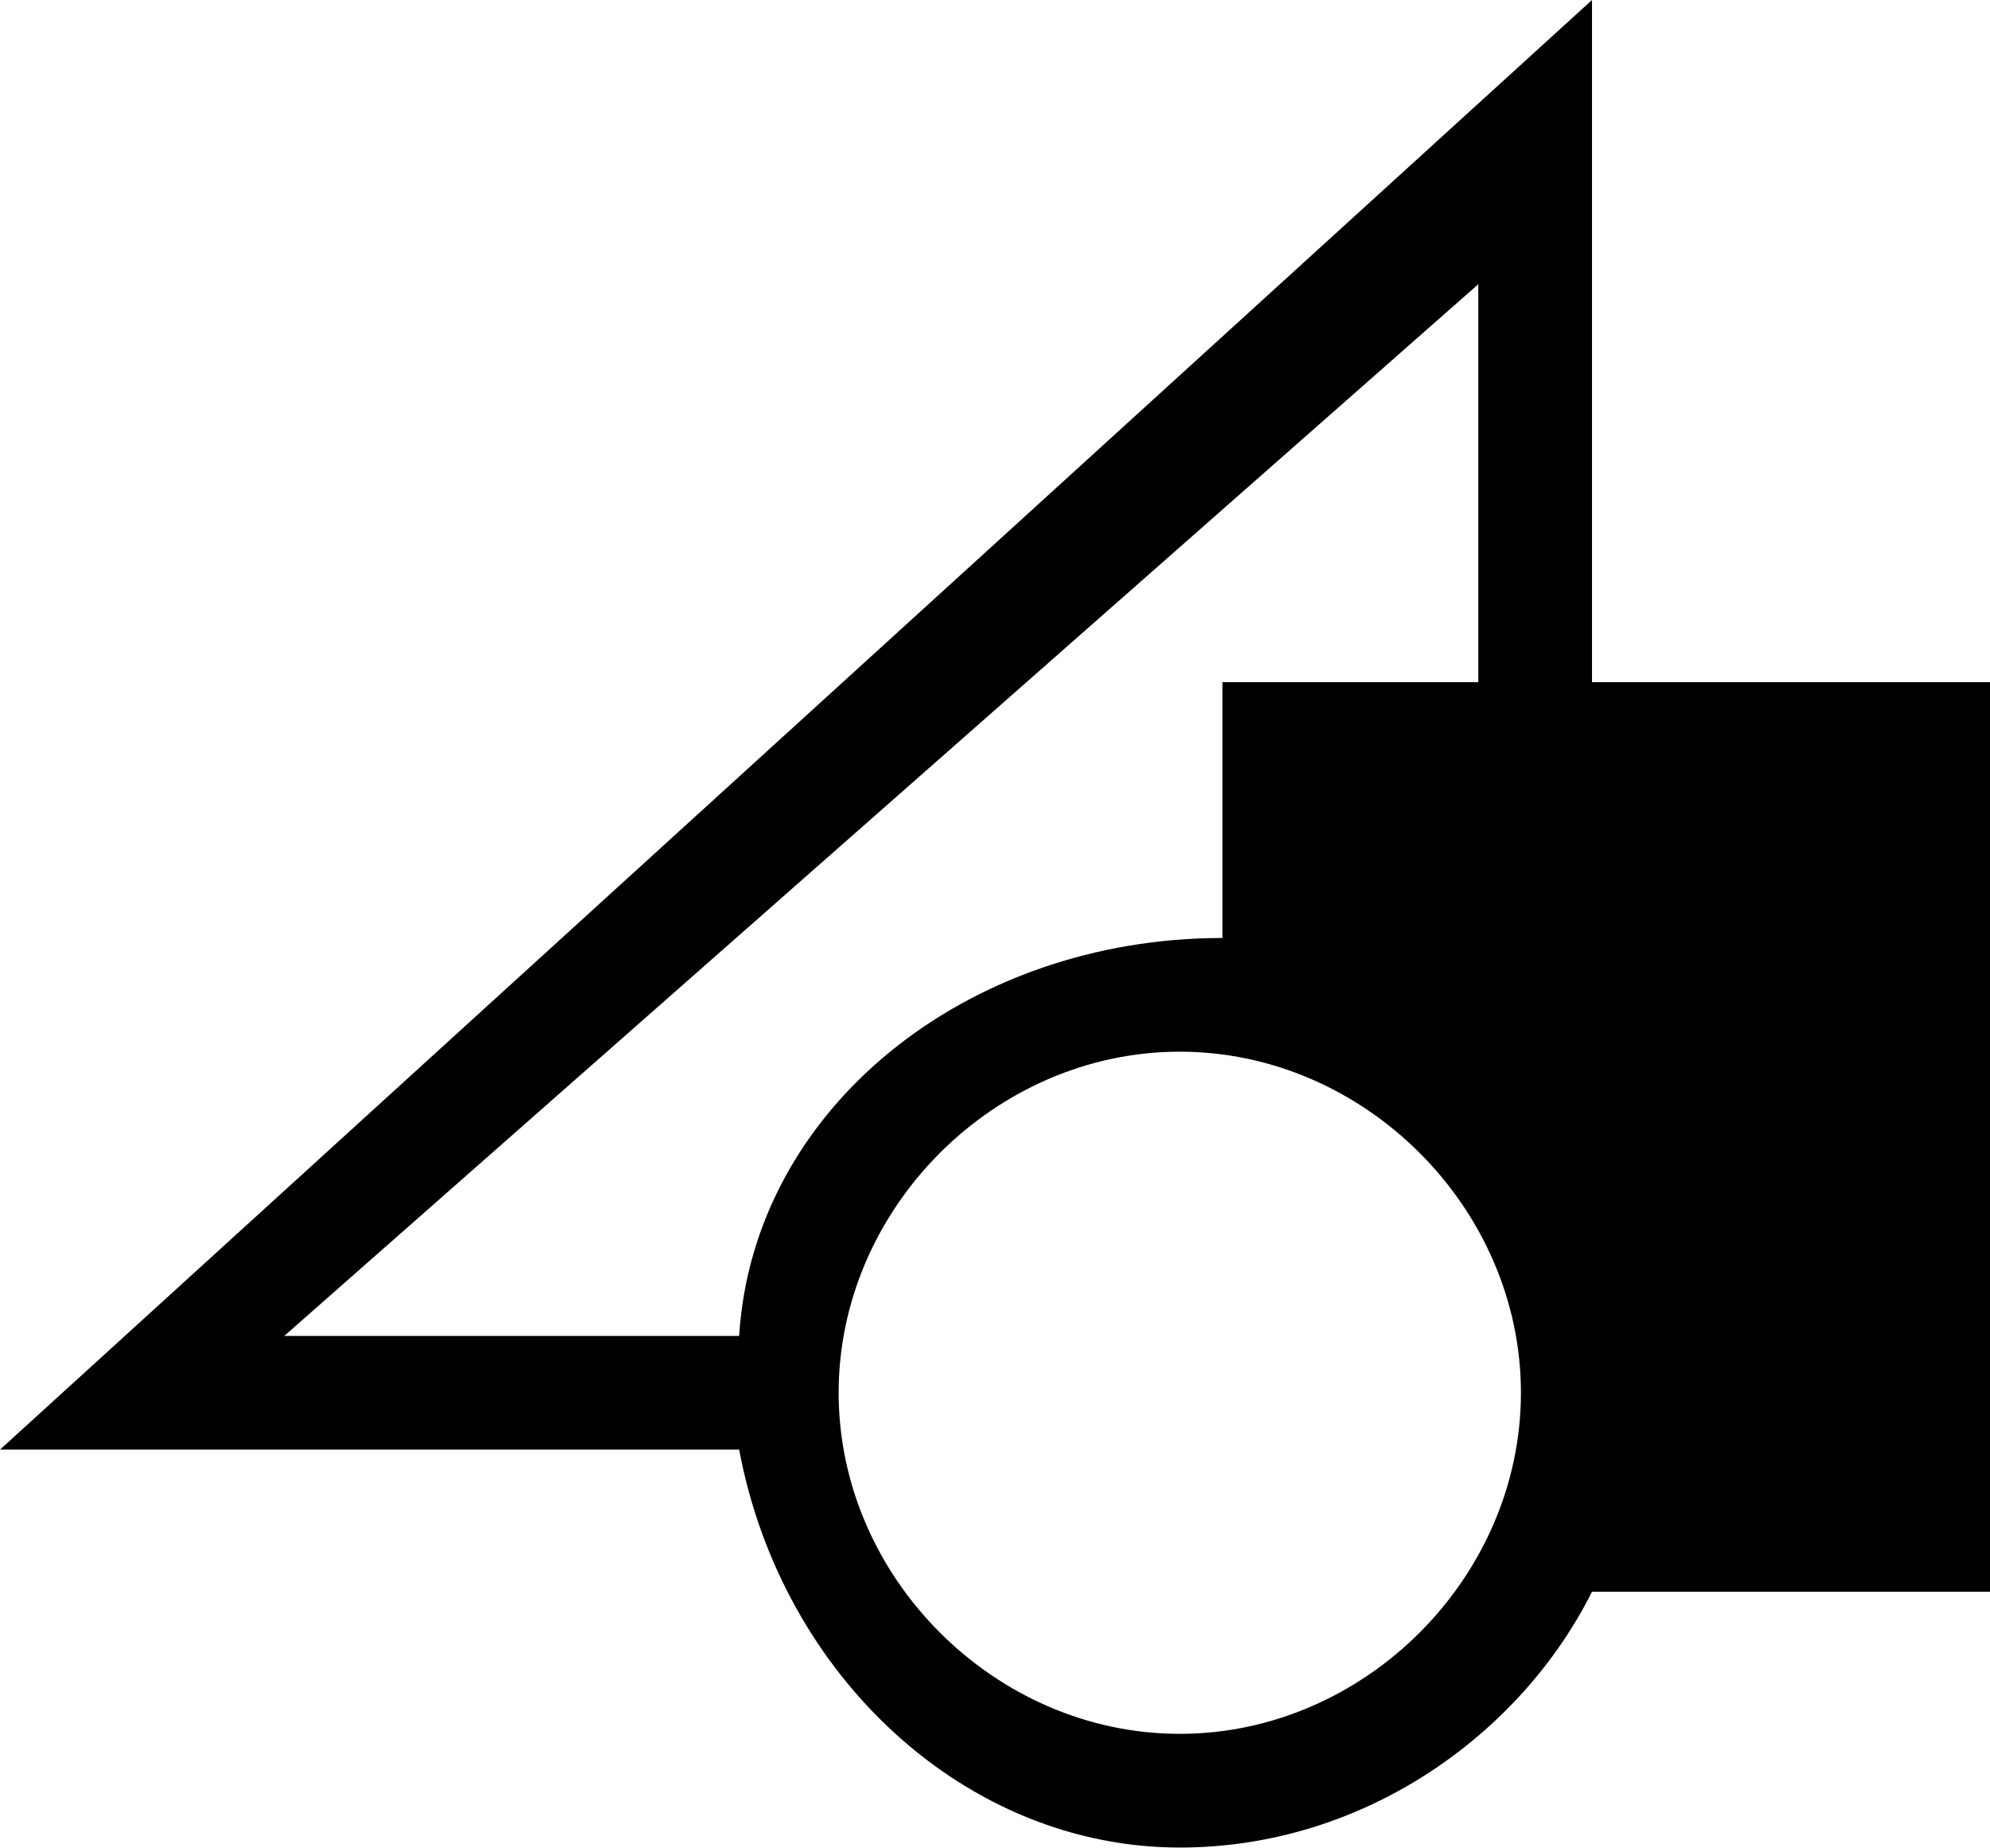
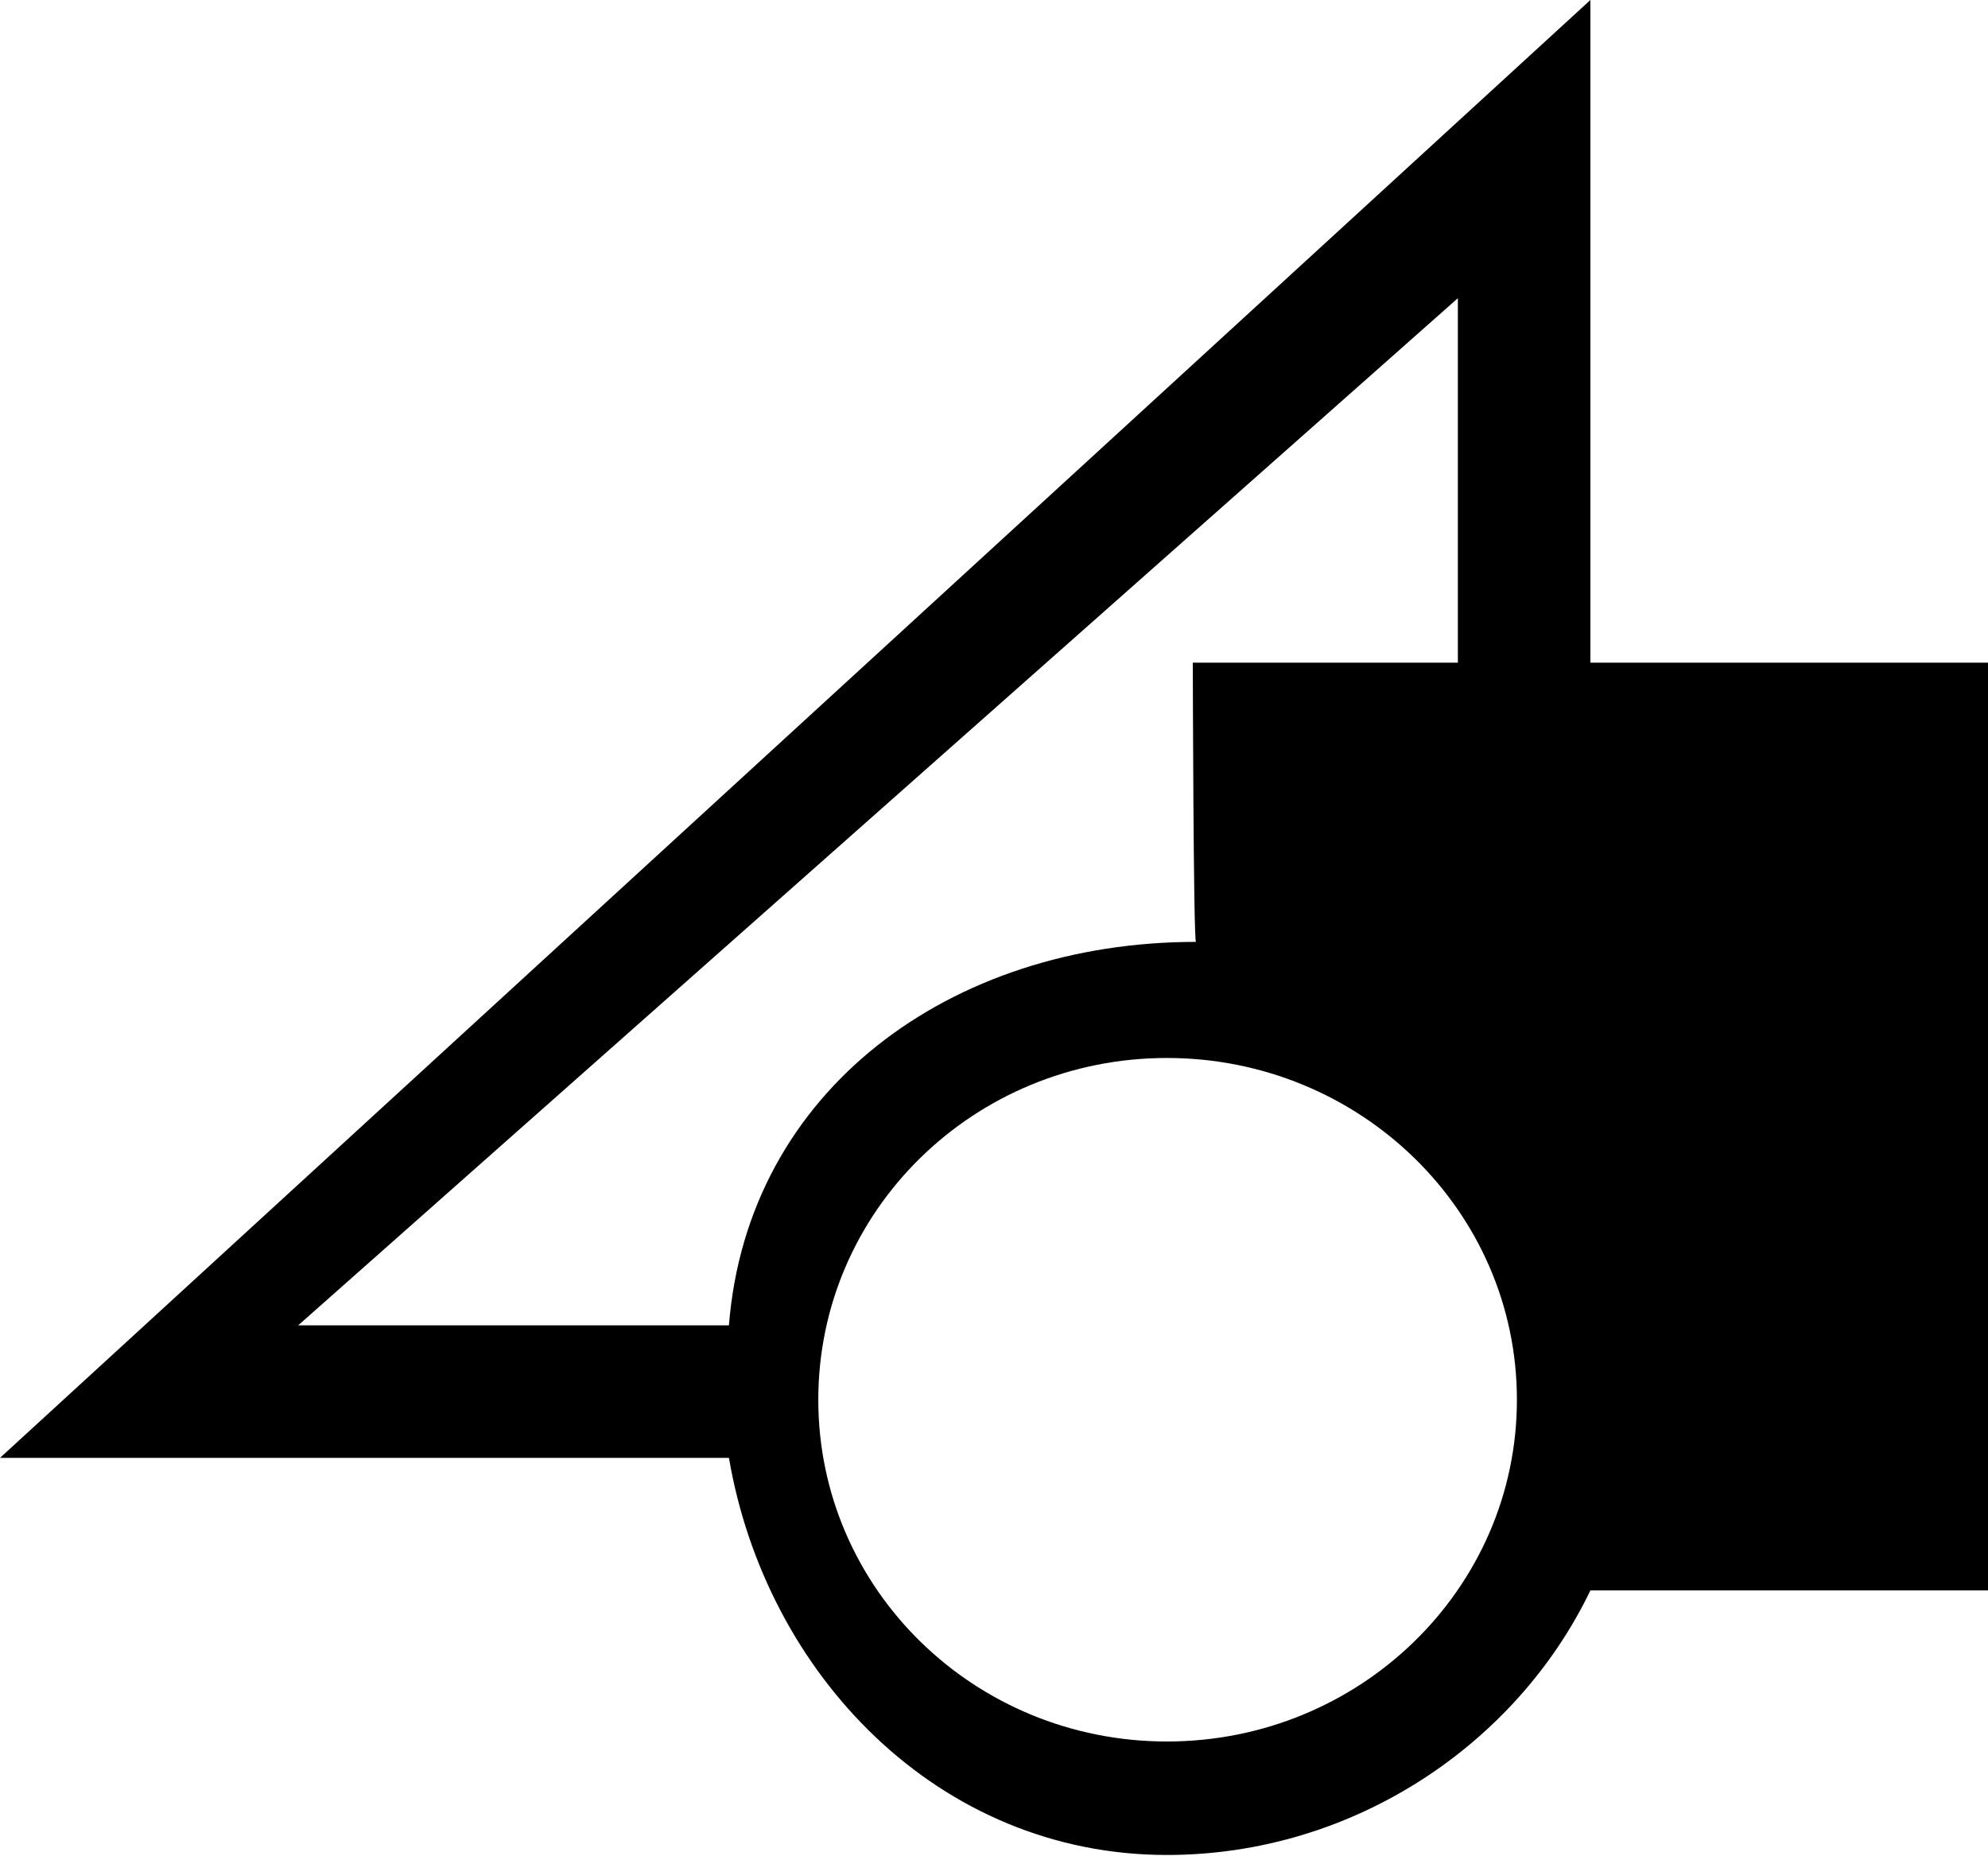
- <svg xmlns="http://www.w3.org/2000/svg" version="1.1" id="libraries-addGraphic" x="0px" y="0px" width="100%" height="100%" viewBox="0 0 14 13" enable-background="new 0 0 14 13" xml:space="preserve">
-   <path d="M5.2,10.2C5.5,11.8,6.8,13,8.3,13c1.3,0,2.4-0.8,2.9-1.8H14V4.8h-2.8V0L0,10.2H5.2z M5.2,9.4H2L10.4,2v2.8H8.6v1.8  C6.8,6.6,5.3,7.8,5.2,9.4L5.2,9.4z M5.9,9.8c0-1.3,1.1-2.4,2.4-2.4s2.4,1.1,2.4,2.4s-1.1,2.4-2.4,2.4S5.9,11.1,5.9,9.8L5.9,9.8z" />
+ <svg xmlns="http://www.w3.org/2000/svg" id="libraries-addGraphic" preserveAspectRatio="xMidYMid" width="100%" height="100%" viewBox="0 0 60 56">
+   <path d="M22.000,44.000 C23.116,50.536 28.325,55.985 35.219,55.985 C40.840,55.985 45.768,52.645 48.000,48.000 L60.000,48.000 L60.000,20.000 L48.000,20.000 L48.000,-0.000 L0.000,44.000 L22.000,44.000 ZM22.000,40.000 L9.000,40.000 L44.000,9.000 L44.000,20.000 L36.000,20.000 C36.000,20.000 36.017,28.427 36.096,28.427 C28.683,28.427 22.558,32.914 22.000,40.000 L22.000,40.000 ZM24.697,42.245 C24.697,36.536 29.401,31.931 35.219,31.931 C41.039,31.931 45.782,36.536 45.782,42.245 C45.782,47.954 41.039,52.560 35.219,52.560 C29.401,52.560 24.697,47.954 24.697,42.245 L24.697,42.245 Z" />
</svg>
